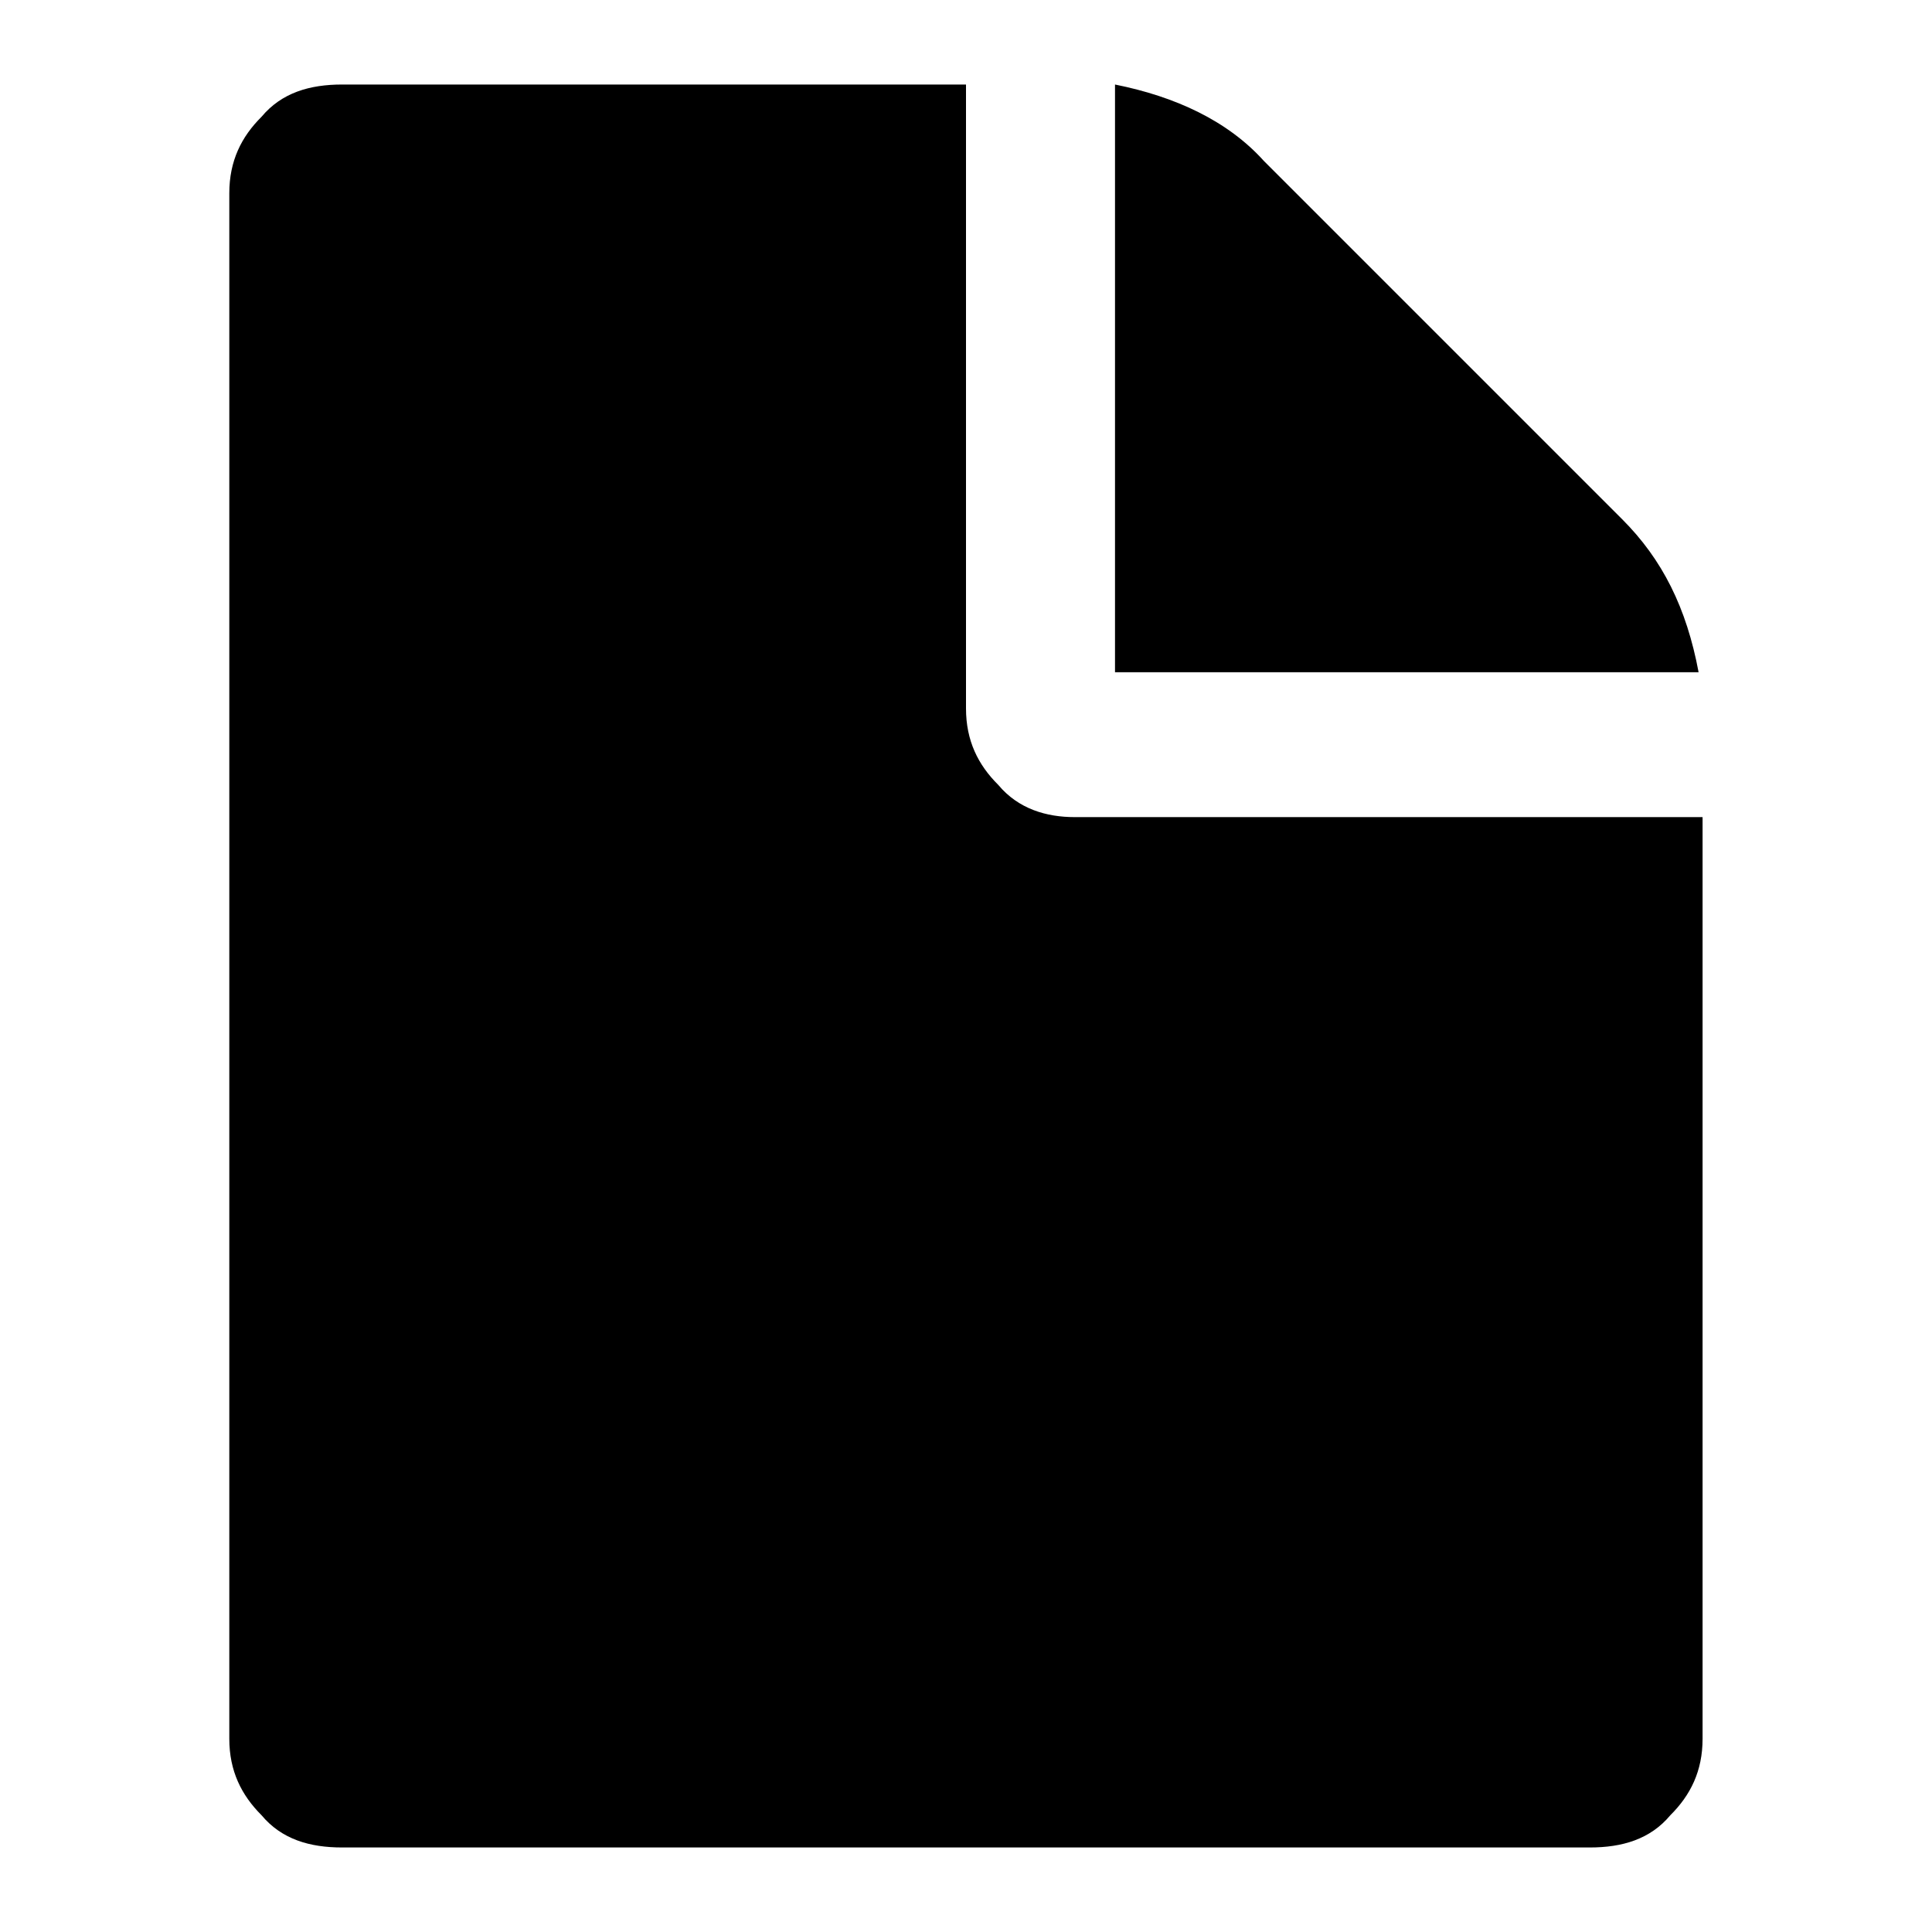
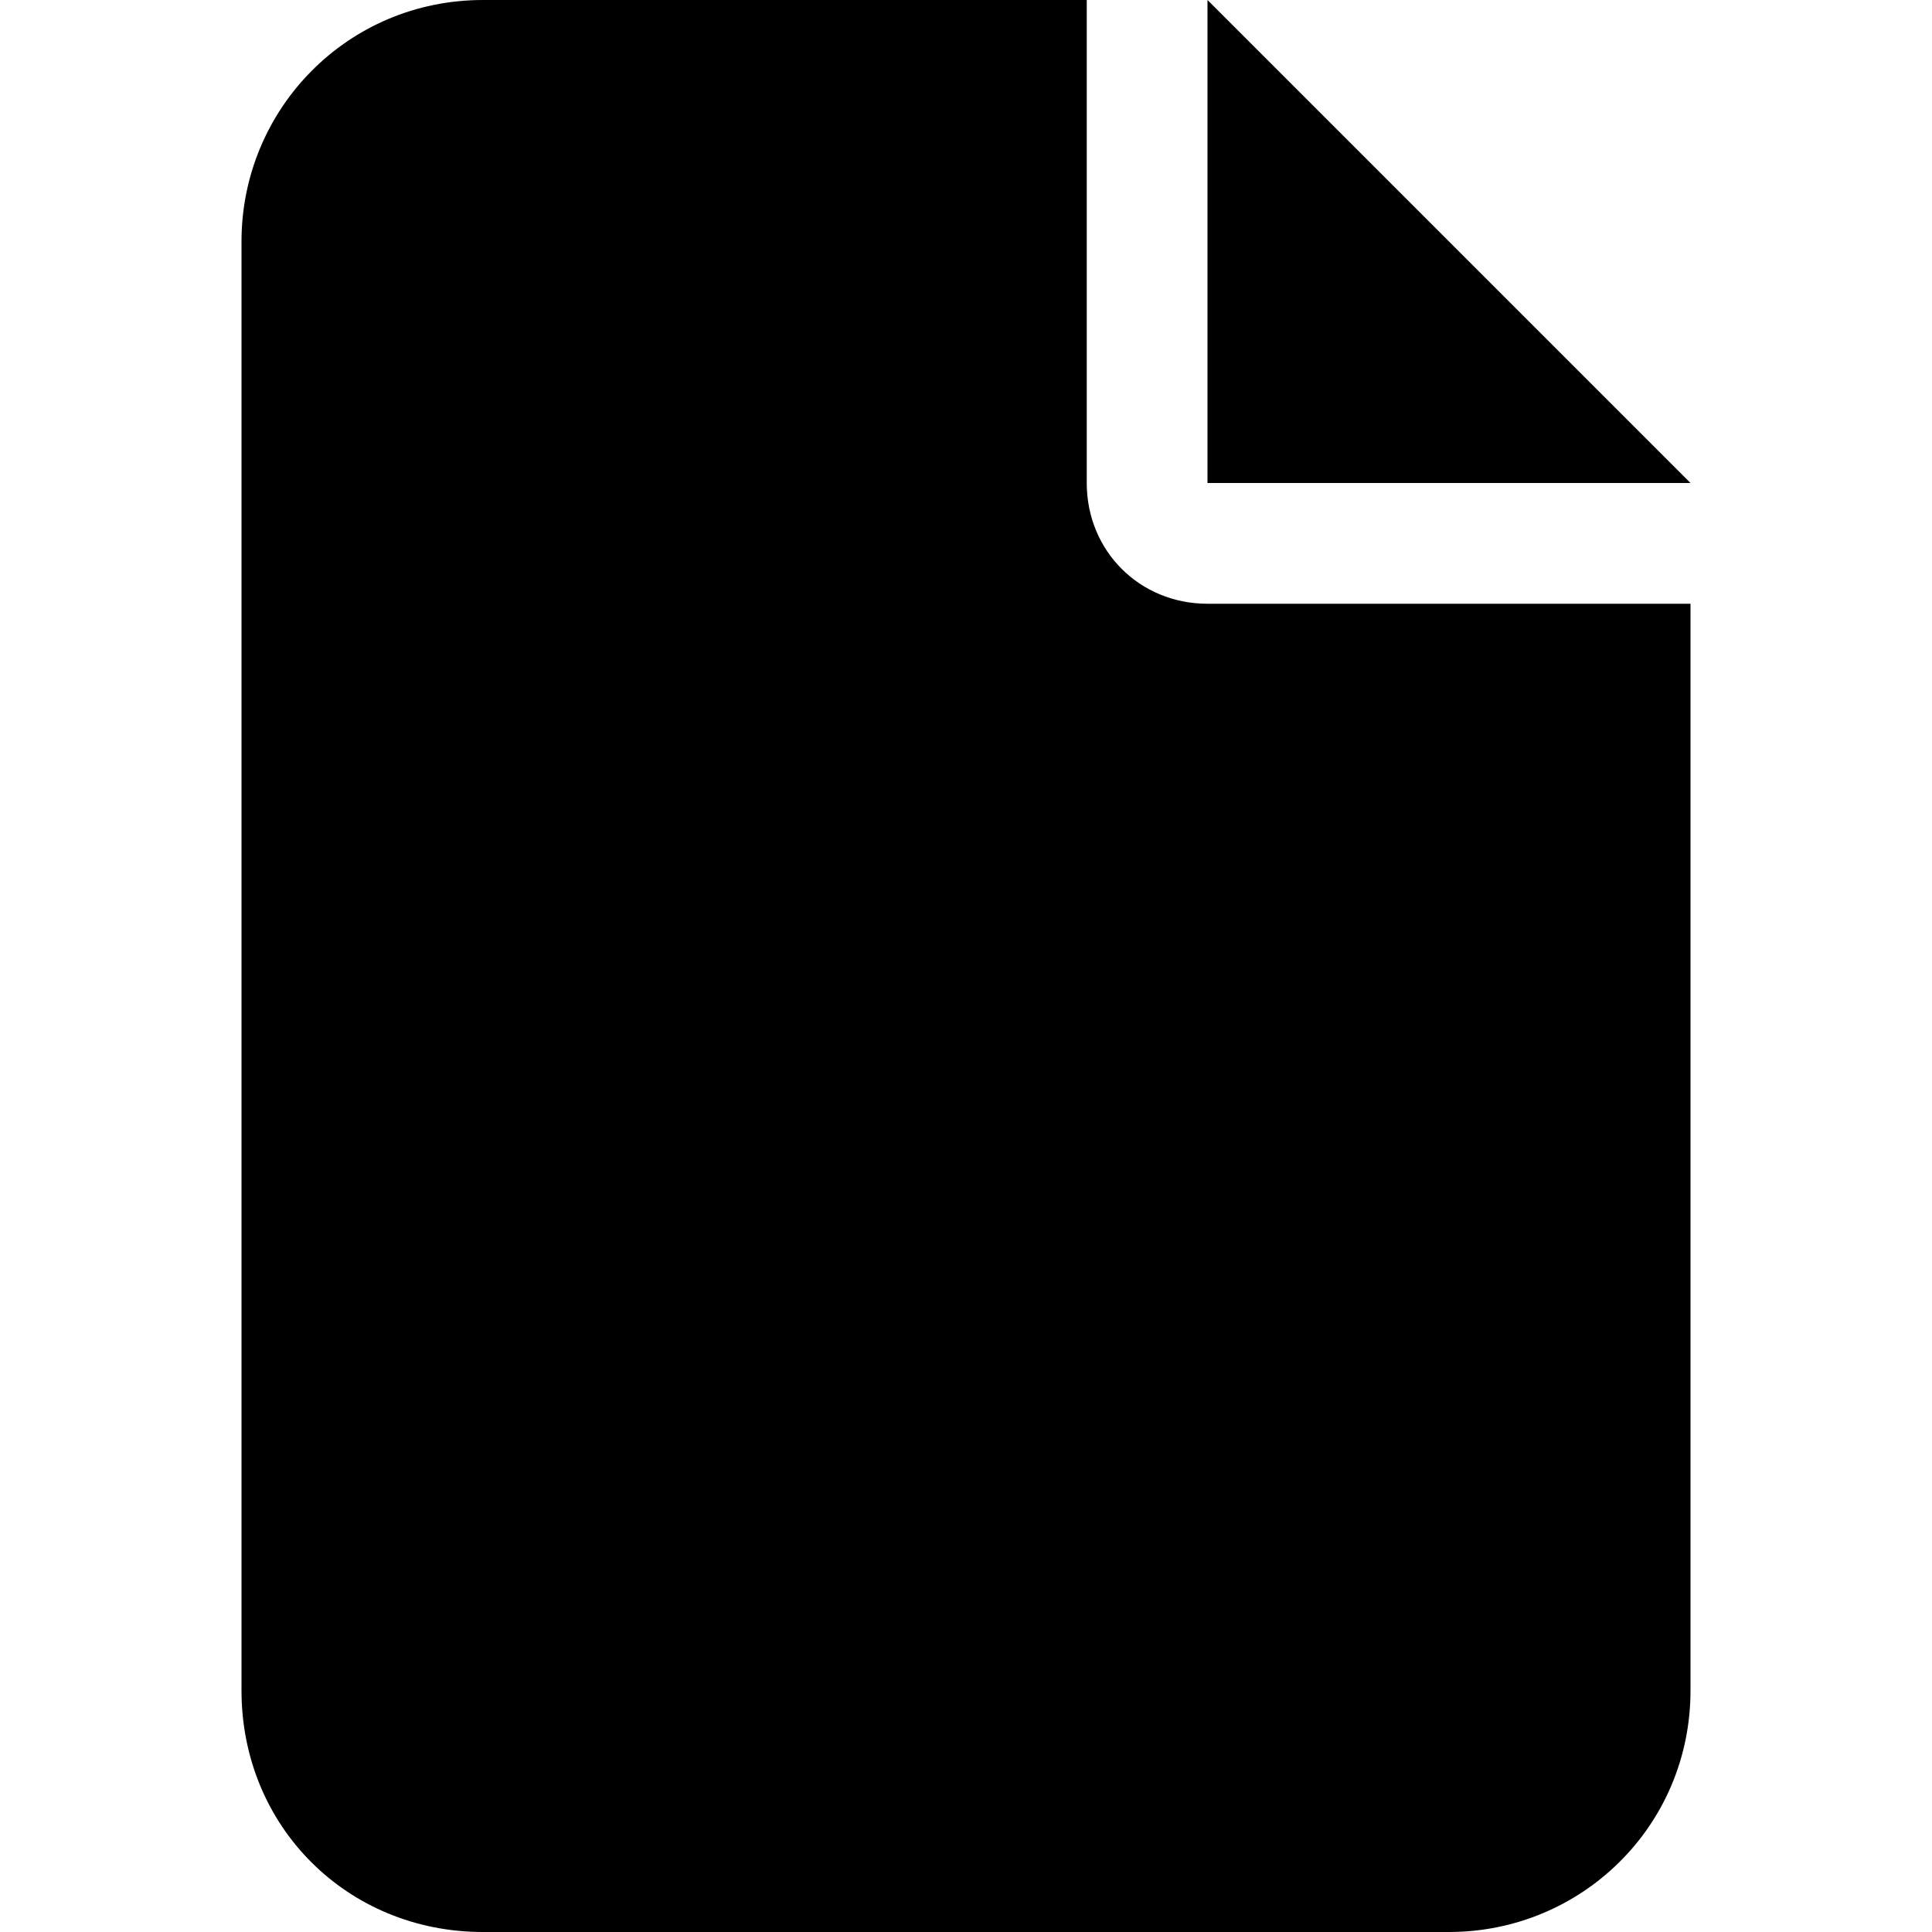
- <svg id="icon-doc-empty-inverse" viewBox="0 0 16 16">
-   <path d="M14.1 6.767v7.633c0 0.267-0.1 0.467-0.267 0.633-0.167 0.2-0.4 0.267-0.667 0.267h-10.333c-0.267 0-0.5-0.067-0.667-0.267-0.167-0.167-0.267-0.367-0.267-0.633v-12.8c0-0.267 0.1-0.467 0.267-0.633 0.167-0.2 0.4-0.267 0.667-0.267h5.167v5.167c0 0.267 0.1 0.467 0.267 0.633 0.167 0.2 0.4 0.267 0.633 0.267zM14.067 5.567h-4.833v-4.867c0.5 0.1 0.933 0.3 1.233 0.633l2.967 2.967c0.333 0.333 0.533 0.733 0.633 1.267z" />
+ <svg xmlns="http://www.w3.org/2000/svg" id="icon-doc-empty-inverse" viewBox="0 0 16 16">
+   <path d="M2 2c0-1.094.875-2 2-2h5v4c0 .563.438 1 1 1h4v9c0 1.125-.906 2-2 2H4c-1.125 0-2-.875-2-2V2Zm8 2V0l4 4h-4Z" />
</svg>
